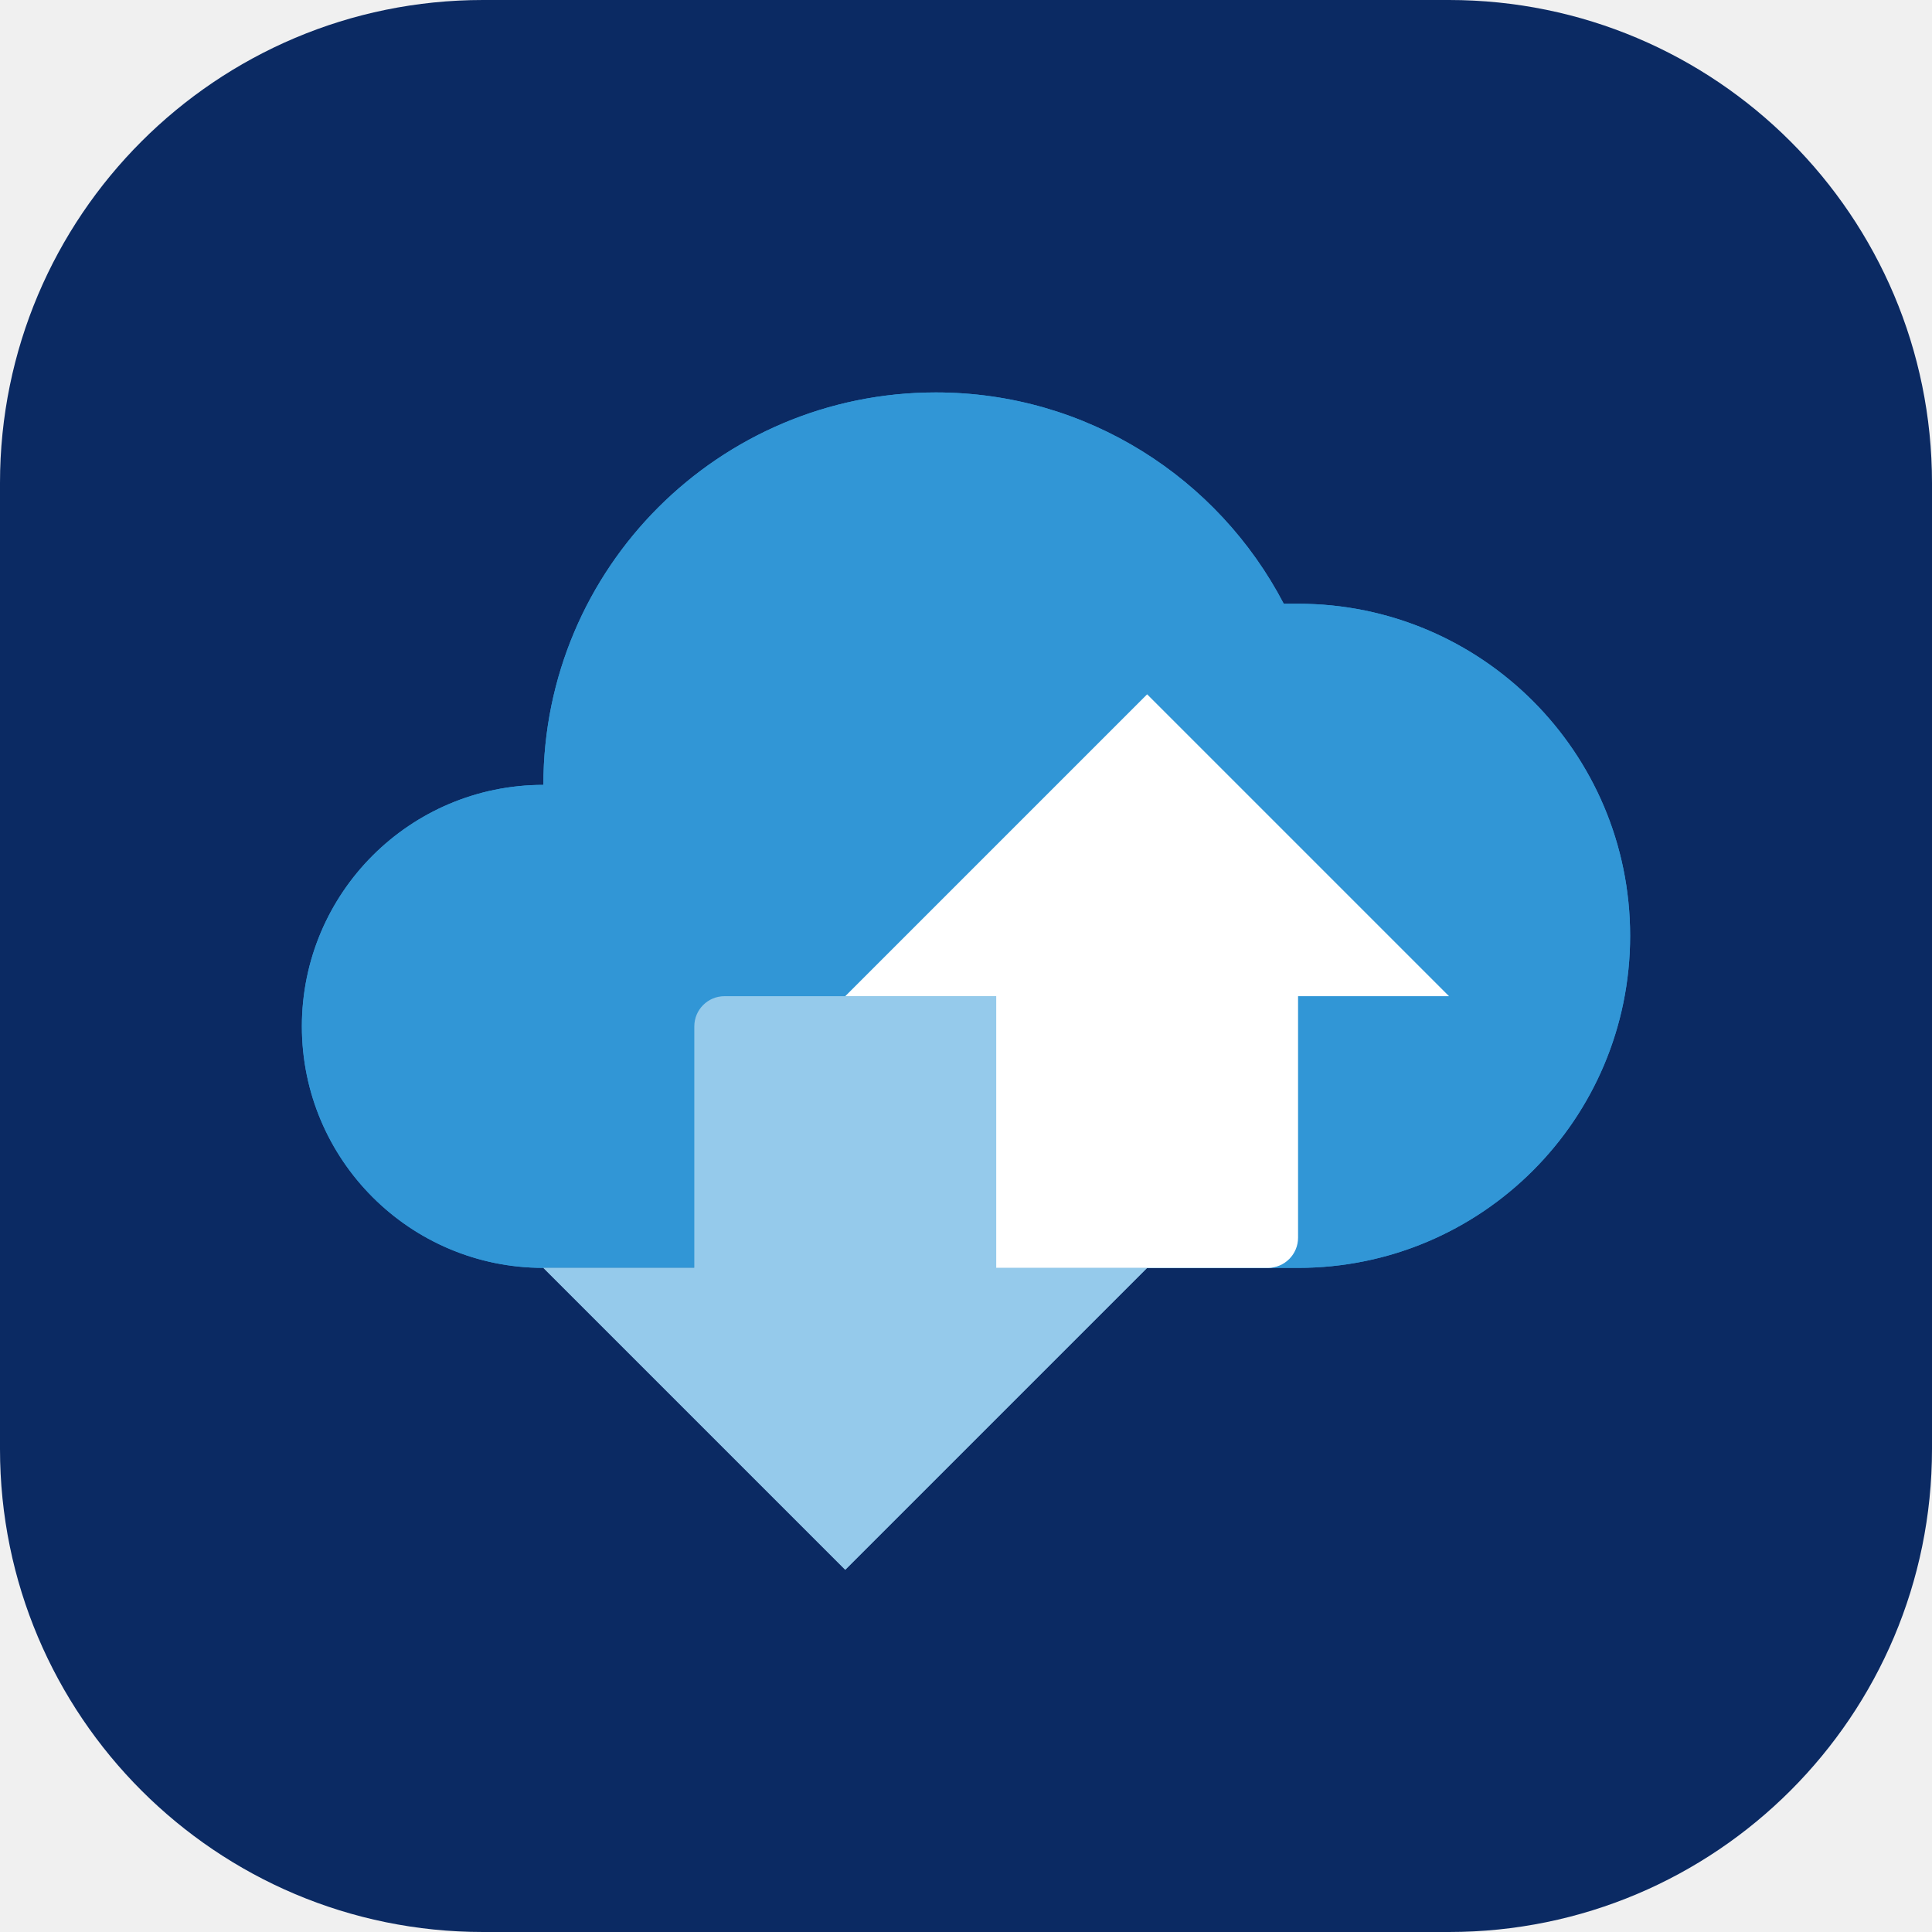
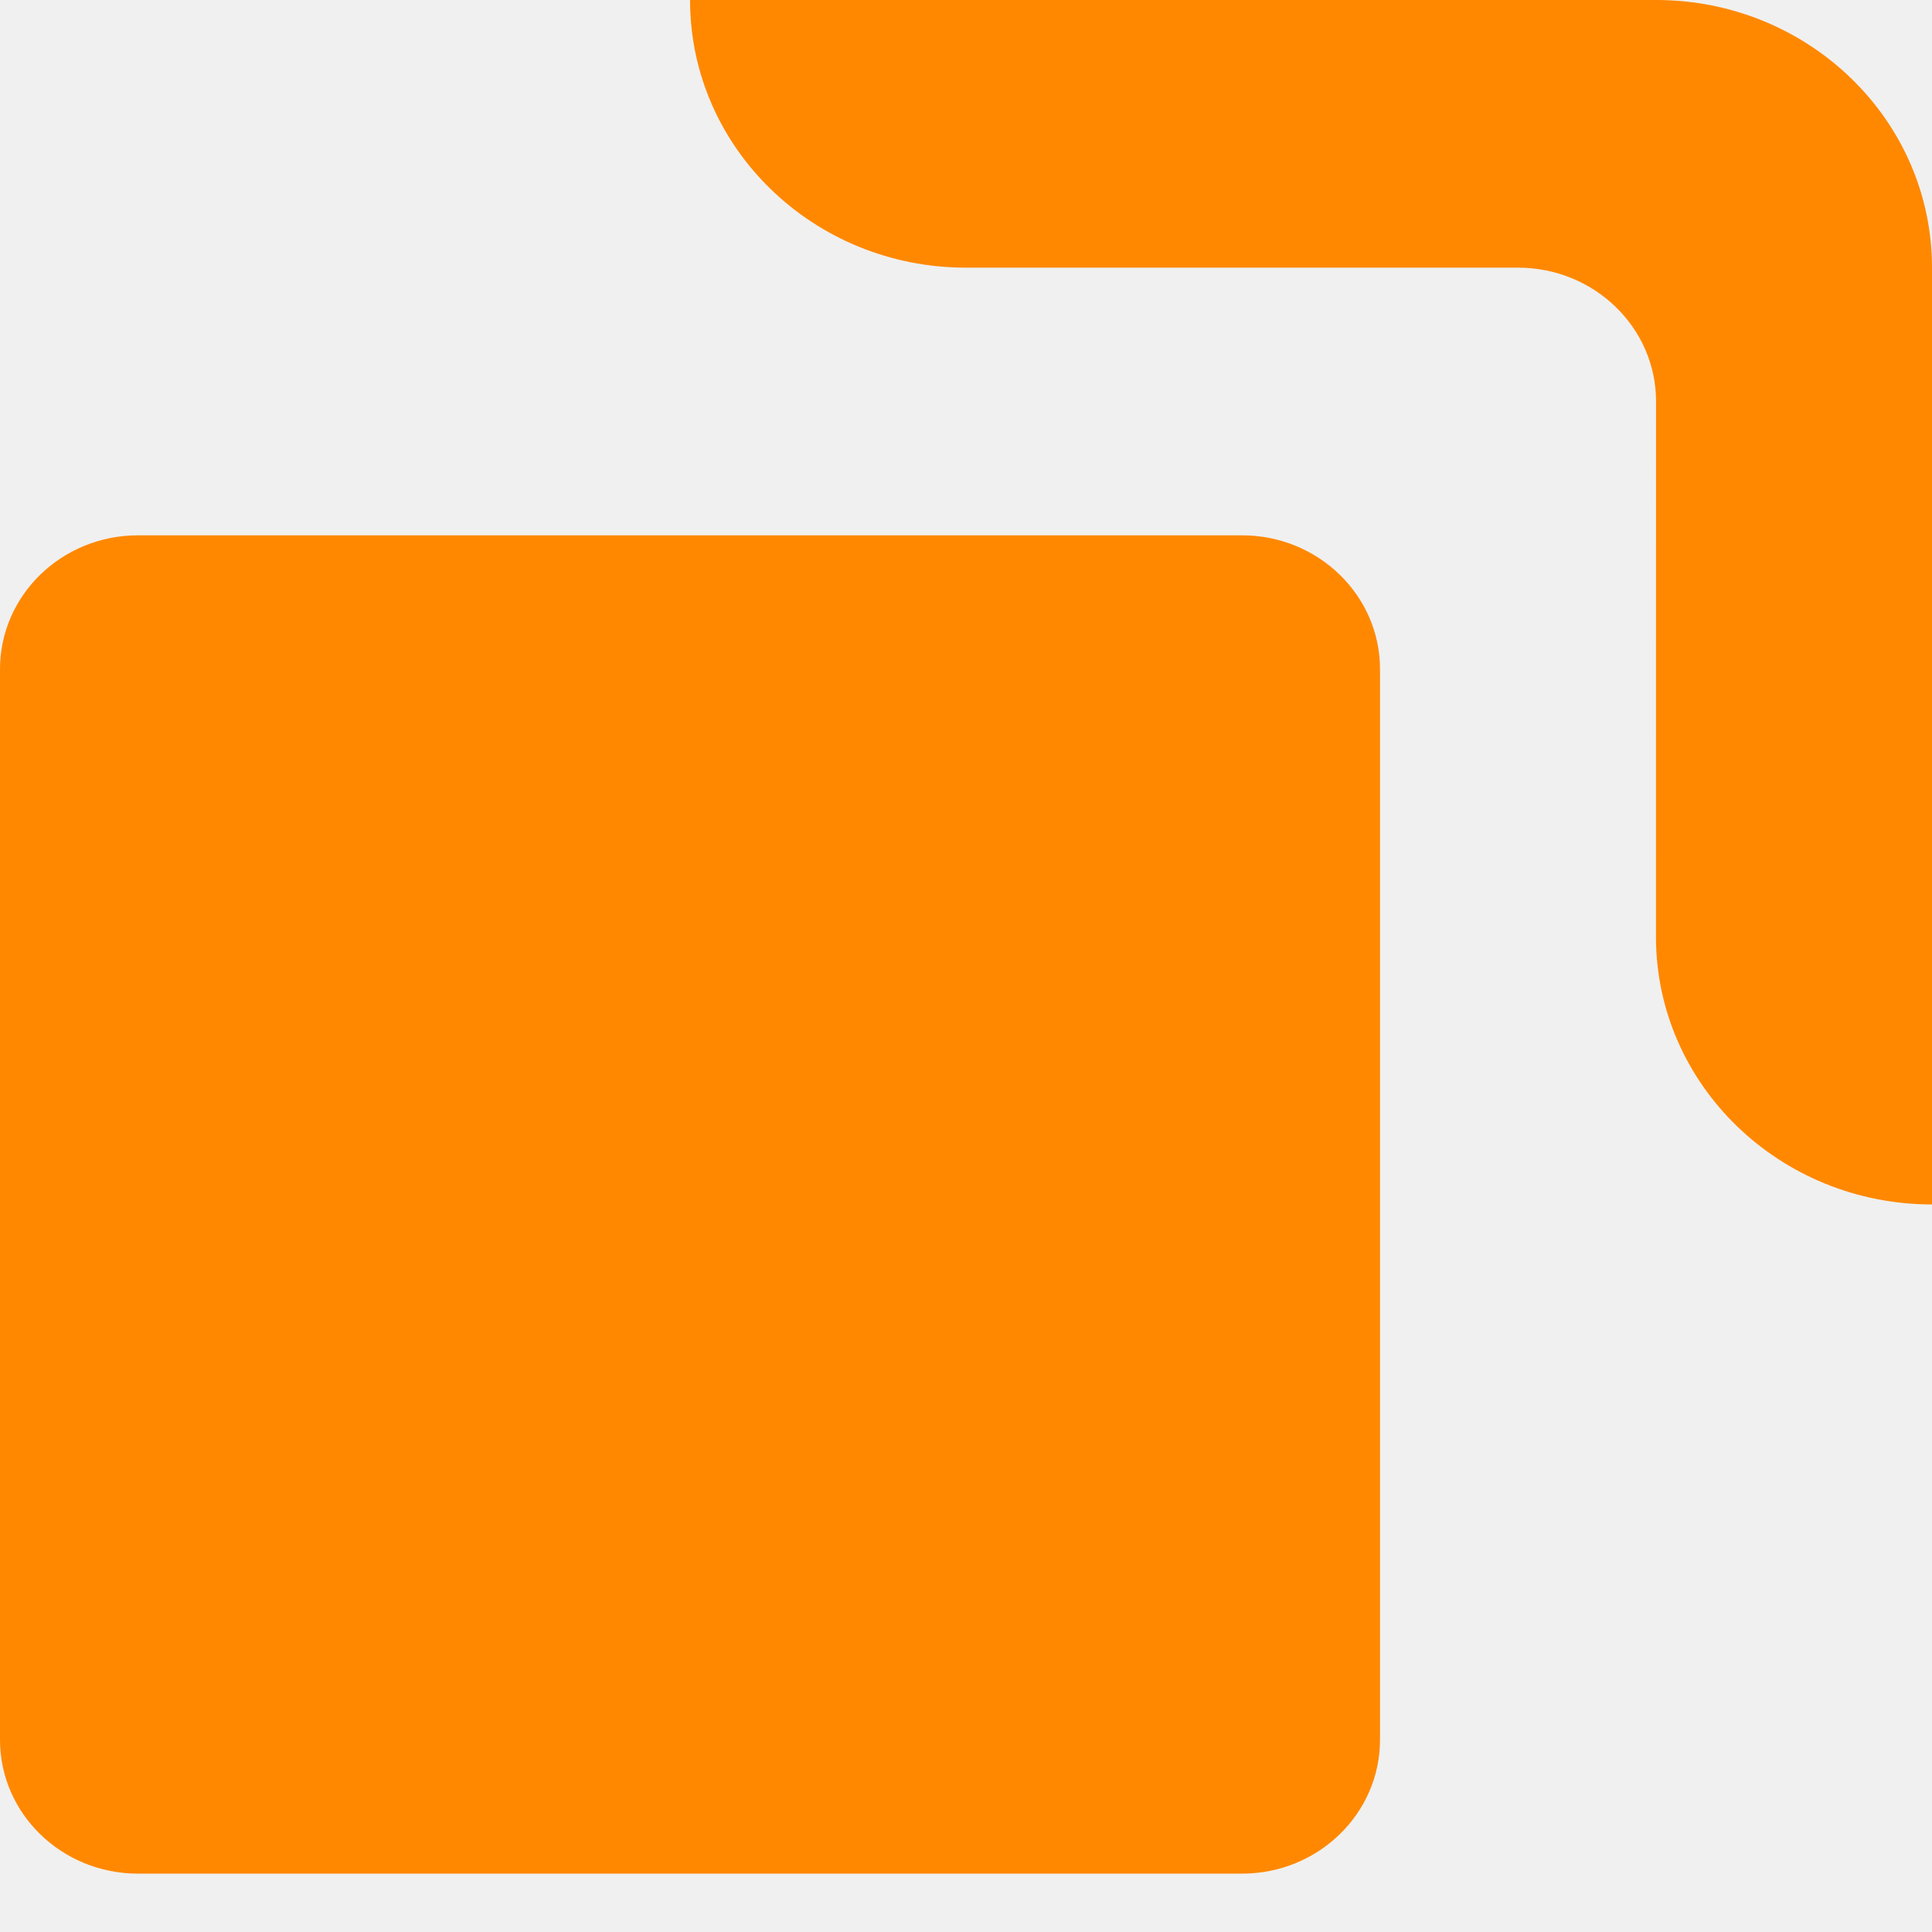
- <svg xmlns="http://www.w3.org/2000/svg" width="128" height="128" viewBox="0 0 128 128" fill="none">
-   <g clip-path="url(#clip0_4_45)">
-     <path d="M128 0H0V128H128V0Z" fill="#0B2A63" />
-     <path d="M19.2 77C18 77 16.8 76 16.8 74.6V51.4C16.8 50.2 17.8 49.2 19.2 49.2C20.2 49.2 21.2 49.8 21.4 51C21.4 51 21.4 51 21.4 51.2V51.4C21.4 51.6 21.4 51.6 21.4 51.8C21.4 51.8 21.4 74.8 21.4 75.2C21.6 76 20.6 77 19.2 77Z" fill="white" />
-     <path d="M105.8 77C105.4 77 104.8 77 104.4 76.8C102.4 76.4 100.6 75.2 99.6 73.4C99 72.4 99.4 71.2 100.4 70.6C100.8 70.4 101 70.4 101.4 70.4C102.2 70.4 102.8 70.8 103.2 71.4C103.2 71.4 103.2 71.4 103.2 71.6L103.4 72L103.8 72.4C104.2 72.8 104.6 73 105.2 73C106 73.2 107 73 107.6 72.4C108.4 71.8 108.8 71.2 108.8 70.2C108.8 69.4 108.6 68.4 108 67.8C108 67.8 101.6 61.2 101.4 60.8C101.2 60.6 101 60.4 100.6 59.8C99.6 58.6 99.4 57 99.6 55.6C99.6 54.6 100 53.6 100.4 52.6C100.4 52.6 100.6 52.2 100.8 52C101.2 51.6 101.8 50.8 102.2 50.6C102.6 50.2 103.2 50 103.4 49.8C104.6 49.2 106.2 49 107.8 49.2C109.8 49.6 111.4 50.8 112.4 52.6C112.6 53 112.8 53.6 112.6 54.2C112.4 54.8 112 55.2 111.6 55.6C111.2 55.8 111 55.8 110.6 55.8C109.8 55.8 109.2 55.4 108.8 54.8C108.4 54.2 107.8 53.6 107 53.4C106.2 53.2 105.4 53.4 104.8 54C104.2 54.4 103.8 55.2 103.8 56C103.8 56.8 104 57.6 104.6 58.2L111.2 65C112.6 66.4 113.4 68.6 113.2 70.6C113 72.6 112 74.6 110.4 75.8C108.8 76.4 107.4 77 105.8 77Z" fill="white" />
-     <path d="M85 77C81.2 77 78 73.8 78 70V56C78 52.2 81.2 49 85 49C88.8 49 92 52.2 92 56V70C92 73.8 89 77 85 77ZM85 53.2C83.4 53.2 82.2 54.4 82.2 56V70C82.2 71.6 83.4 72.8 85 72.8C86.6 72.8 87.8 71.6 87.8 70V56C87.8 54.6 86.6 53.2 85 53.2Z" fill="white" />
-     <path d="M57.6 63.4V75C57.6 76.2 56.6 77.2 55.4 77.2C54.2 77.2 53.2 76.2 53.2 75V54.6L57.6 63.4ZM69.2 71.4V51.2C69.2 50 68.2 49 67 49C65.8 49 64.8 50 64.8 51.2V62.8L69.2 71.4ZM57.6 50.2C57.2 49.4 56.4 49 55.6 49C55.4 49 55.4 49 55.2 49C54.2 49.2 53.6 50 53.6 51V51.4L65.2 75.6C65.6 76.4 66.4 76.8 67 76.8C67.2 76.8 67.4 76.8 67.4 76.8C68.4 76.6 69 75.8 69 74.8V74.4C69.2 74.4 57.8 50.8 57.6 50.2Z" fill="white" />
-     <path d="M37.6 77C35.8 77 34 76.2 32.6 75C31.2 73.6 30.6 72 30.6 70V56C30.6 54.2 31.4 52.4 32.6 51C34 49.6 35.6 49 37.6 49C39.6 49 41.2 49.8 42.6 51C44 52.4 44.6 54 44.6 56V70C44.6 71.8 43.8 73.6 42.6 75C41.2 76.2 39.4 77 37.6 77ZM37.6 53.2C36.8 53.2 36.2 53.4 35.6 54C35 54.6 34.8 55.2 34.8 56V70C34.8 70.8 35 71.4 35.6 72C36.2 72.6 36.8 72.8 37.6 72.8C38.4 72.8 39 72.6 39.6 72C40.2 71.4 40.4 70.8 40.4 70V56C40.4 55.2 40.2 54.6 39.6 54C39 53.6 38.2 53.2 37.6 53.2Z" fill="white" />
-   </g>
-   <rect x="16" y="46" width="101" height="40" fill="#0B2A63" />
-   <g clip-path="url(#clip1_4_45)">
-     <path fill-rule="evenodd" clip-rule="evenodd" d="M86 40H85.052C80.714 31.686 72.028 26 62 26C47.64 26 36 37.64 36 52C27.164 52 20 59.164 20 68C20 76.836 27.164 84 36 84H86C98.15 84 108 74.15 108 62C108 49.85 98.15 40 86 40Z" fill="#3196D6" />
-     <path d="M66 84H76L56 104L36 84H46V68C46 66.896 46.896 66 48 66H66V84Z" fill="#95CAEB" />
-     <path d="M66 66H56L76 46L96 66H86V82C86 83.104 85.104 84 84 84H66V66Z" fill="white" />
-     <path fill-rule="evenodd" clip-rule="evenodd" d="M86 40H85.052C80.714 31.686 72.028 26 62 26C47.64 26 36 37.64 36 52C27.164 52 20 59.164 20 68C20 76.836 27.164 84 36 84H86C98.15 84 108 74.15 108 62C108 49.85 98.15 40 86 40Z" fill="#3196D6" />
-     <path d="M66 84H76L56 104L36 84H46V68C46 66.896 46.896 66 48 66H66V84Z" fill="#95CAEB" />
-     <path d="M66 66H56L76 46L96 66H86V82C86 83.104 85.104 84 84 84H66V66Z" fill="white" />
-   </g>
-   <defs>
-     <clipPath id="clip0_4_45">
-       <rect width="128" height="128" rx="32" fill="white" />
-     </clipPath>
-     <clipPath id="clip1_4_45">
-       <rect width="96" height="96" fill="white" transform="translate(16 16)" />
-     </clipPath>
-   </defs>
+ <svg xmlns="http://www.w3.org/2000/svg" width="128" height="128" viewBox="0 0 24 24" fill="none">
+   <path d="M12 3.325C10.106 3.325 8.572 1.836 8.572 -5.24521e-05H20.572C22.465 -5.24521e-05 24 1.488 24 3.325L24 14.962C22.106 14.962 20.571 13.473 20.571 11.637L20.572 4.987C20.572 4.069 19.804 3.325 18.857 3.325H12Z" fill="#FF8800" />
+   <path d="M17.143 8.313C17.143 7.395 16.375 6.65 15.429 6.65H1.714C0.767 6.65 0 7.395 0 8.313V21.612C0 22.53 0.767 23.275 1.714 23.275H15.429C16.375 23.275 17.143 22.53 17.143 21.612V8.313Z" fill="#FF8800" />
</svg>
